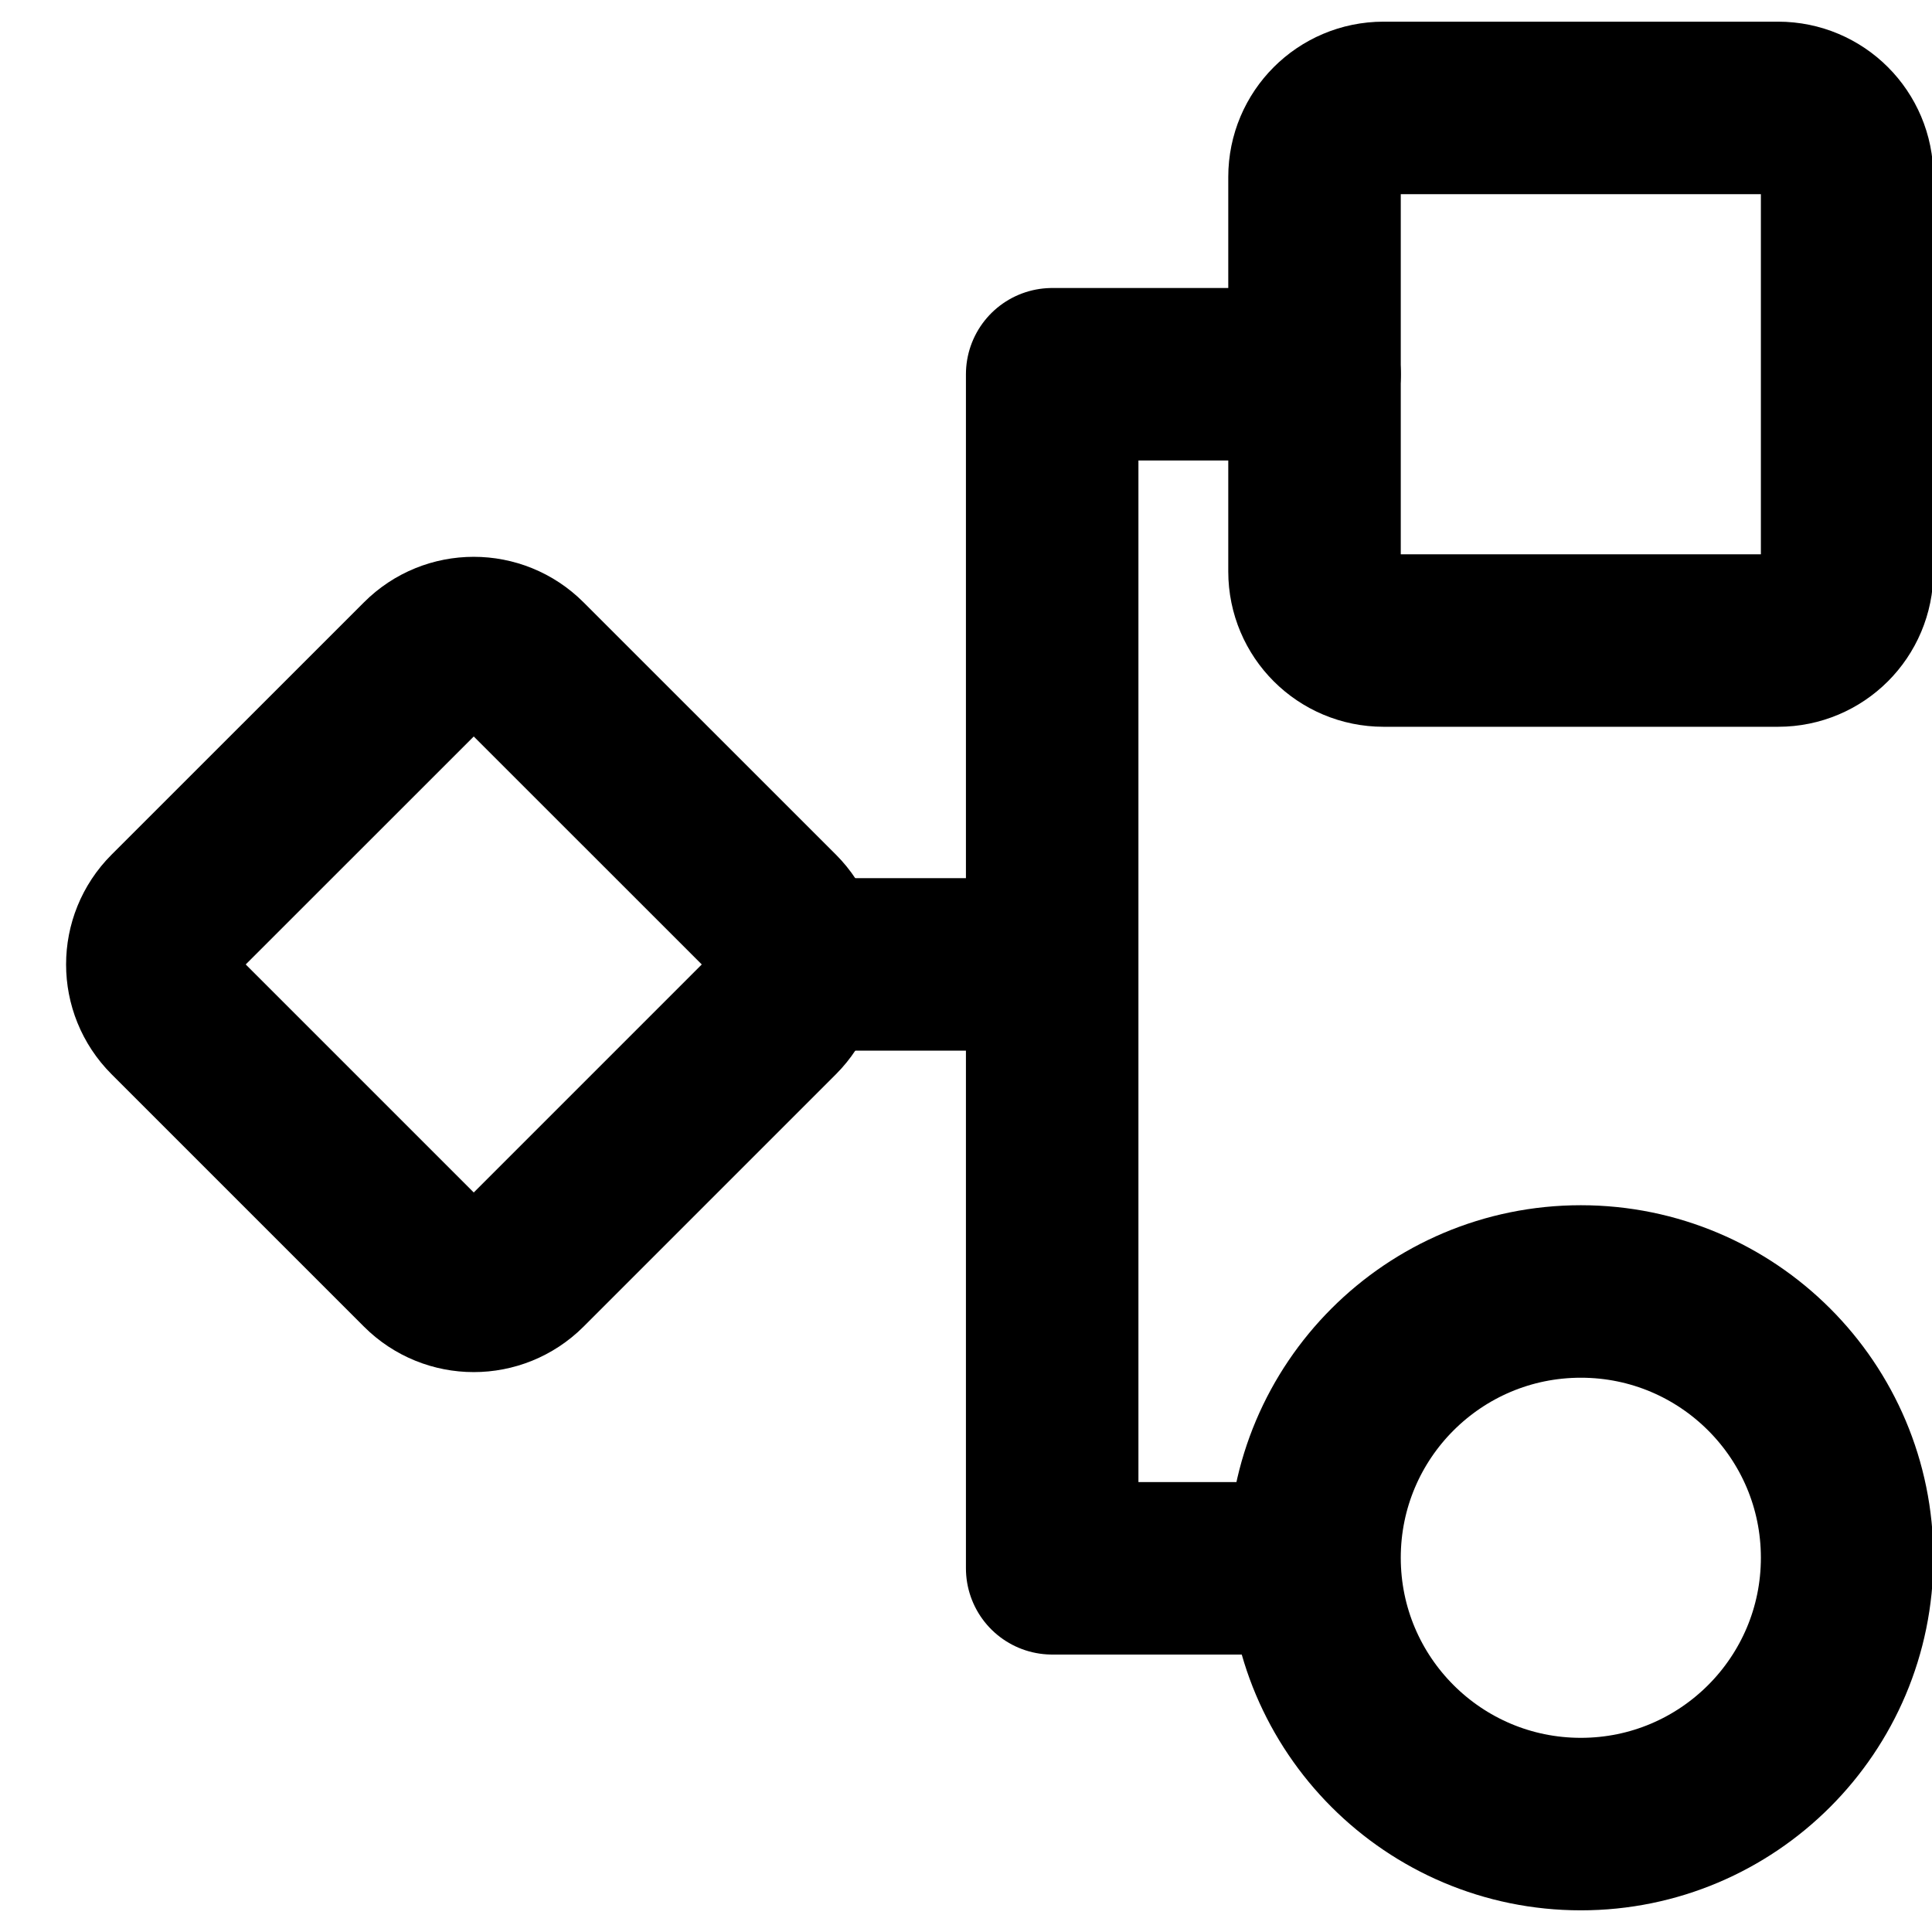
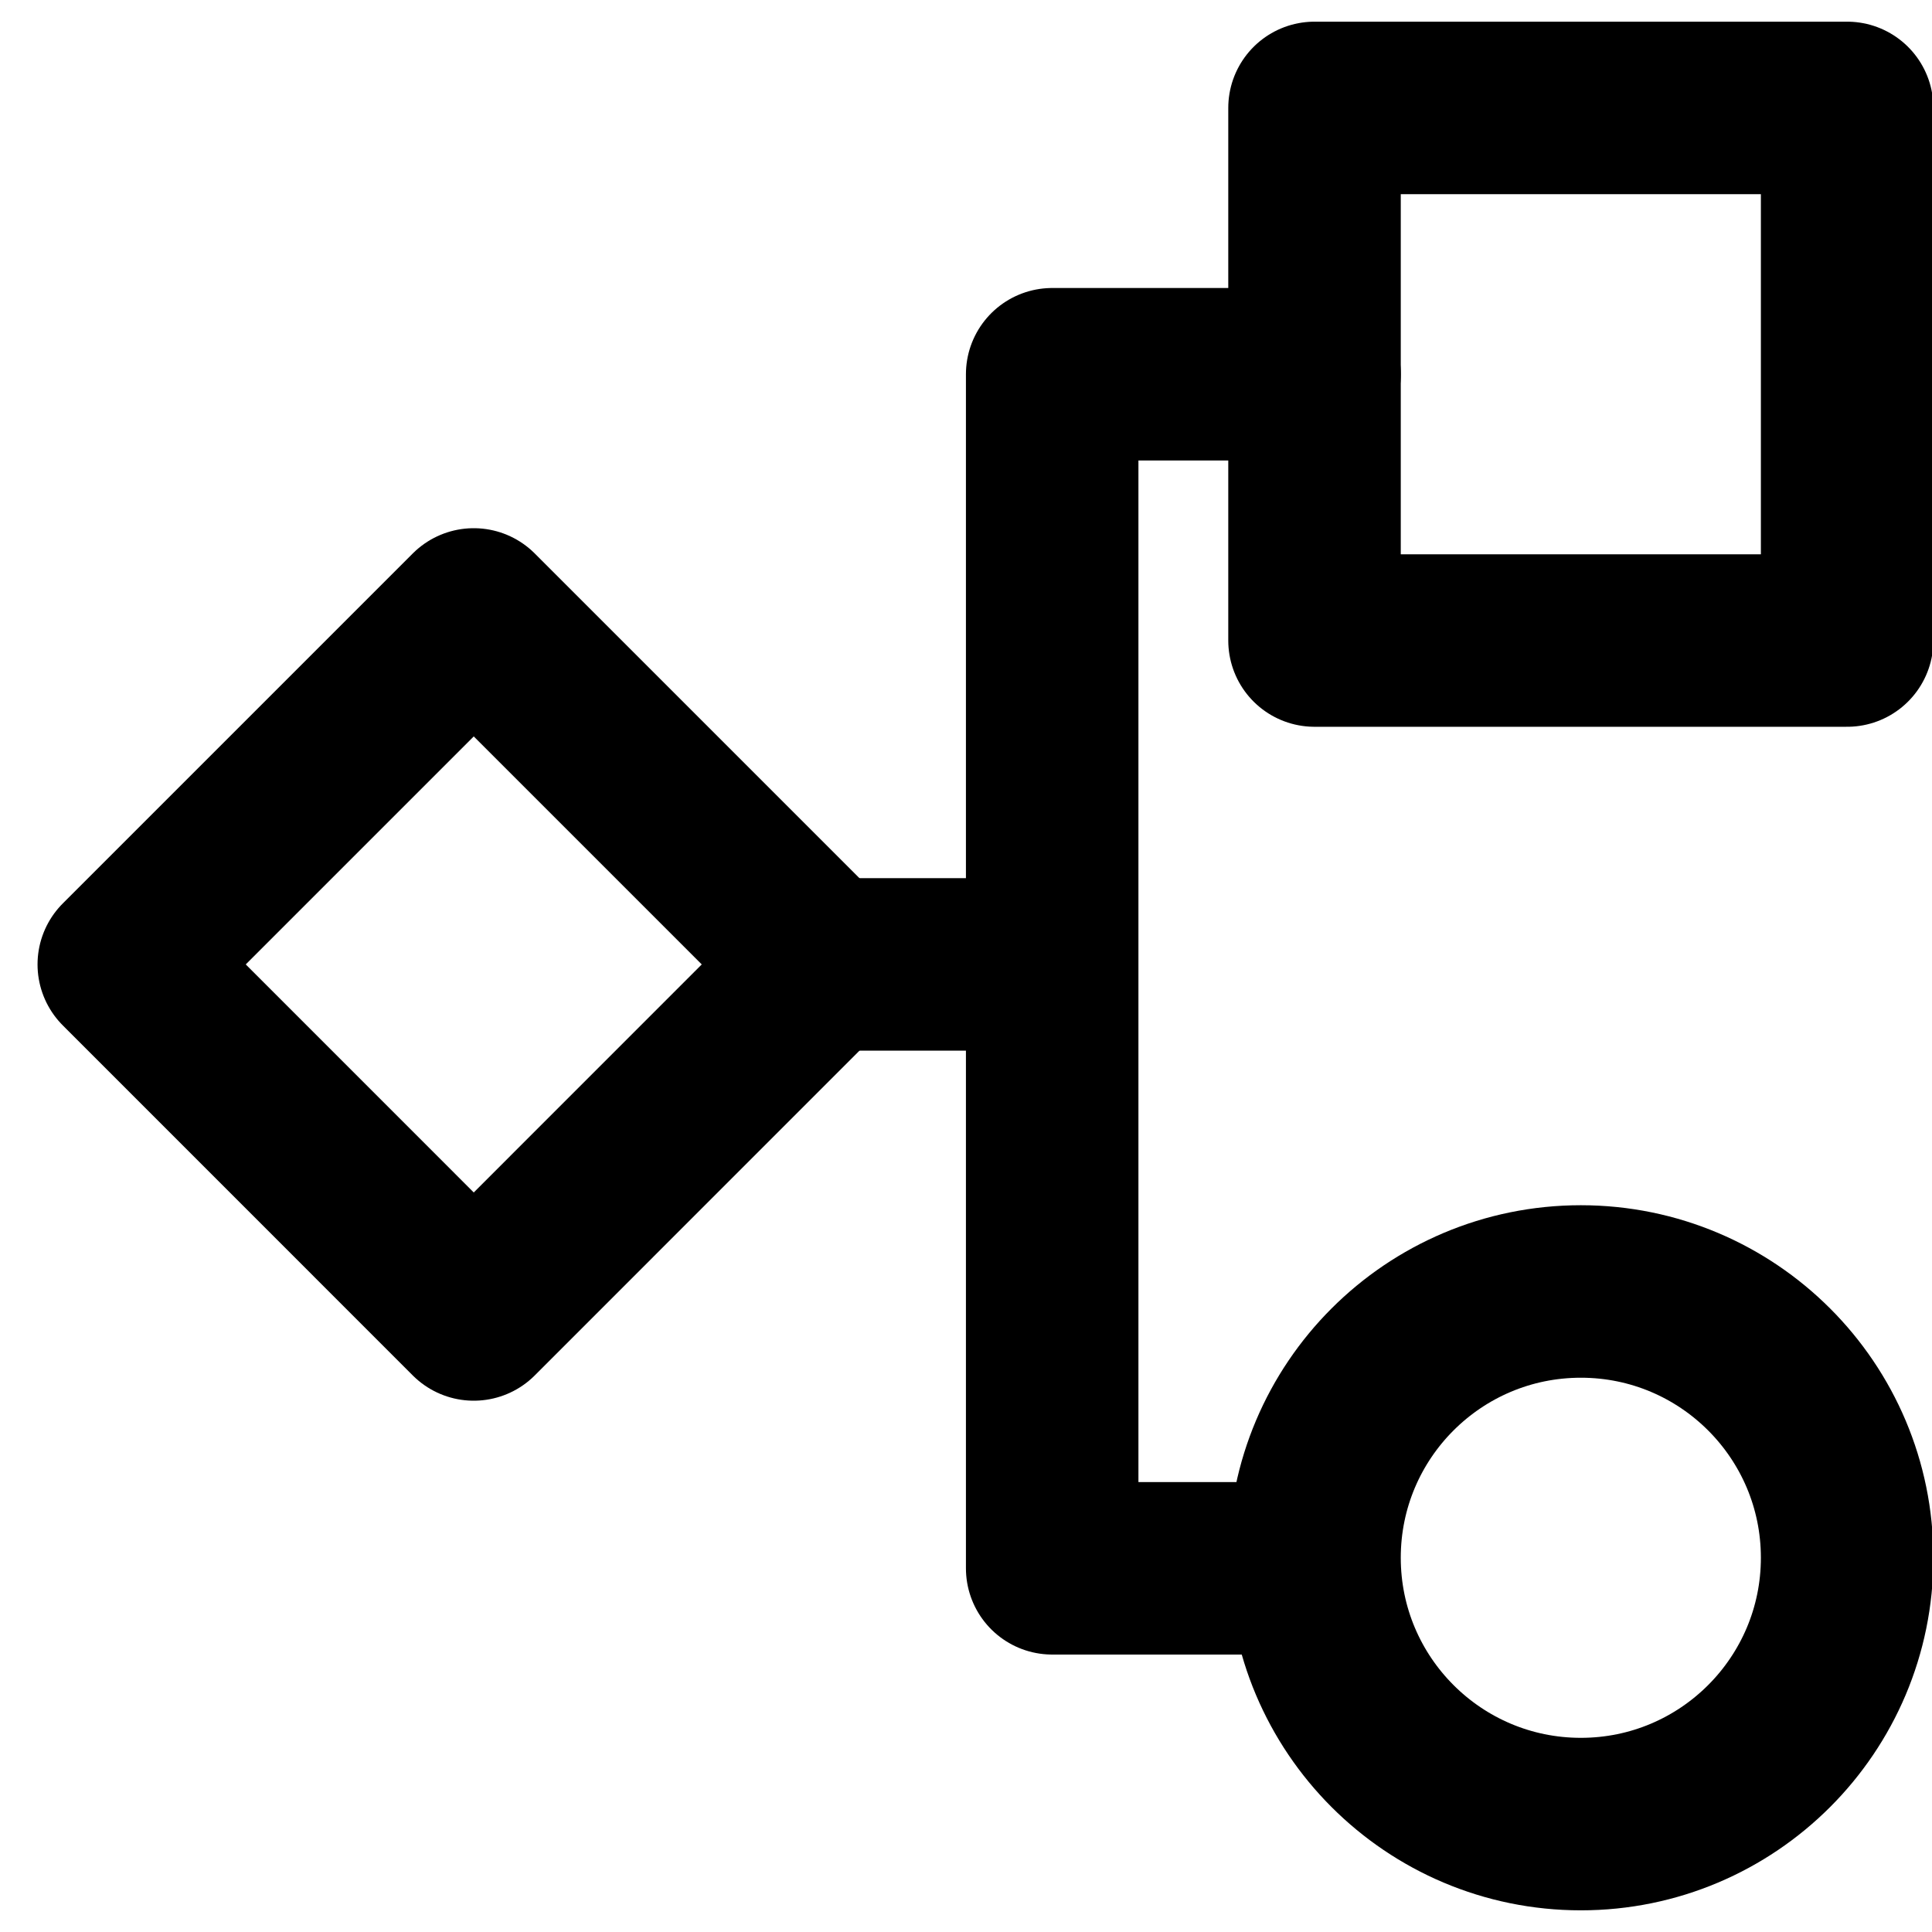
<svg xmlns="http://www.w3.org/2000/svg" width="28" height="28" viewBox="0 0 28 28" fill="none">
  <path d="M18.956 22.729H15.249V5.424H19.052" stroke="black" stroke-width="2.5" stroke-linecap="round" stroke-linejoin="round" />
  <path d="M11.938 13.977H14.958" stroke="black" stroke-width="2.5" stroke-linecap="round" />
-   <path d="M25.77 1.564H20.051C19.499 1.564 19.051 2.012 19.051 2.564V8.283C19.051 8.836 19.499 9.283 20.051 9.283H25.77C26.323 9.283 26.77 8.836 26.77 8.283V2.564C26.77 2.012 26.323 1.564 25.77 1.564Z" stroke="black" stroke-width="2.5" stroke-linecap="round" stroke-linejoin="round" />
-   <path d="M11.231 13.27L7.573 9.613C7.182 9.222 6.549 9.222 6.159 9.613L2.501 13.27C2.11 13.661 2.11 14.294 2.501 14.685L6.159 18.343C6.549 18.733 7.182 18.733 7.573 18.343L11.231 14.685C11.621 14.294 11.621 13.661 11.231 13.27Z" stroke="black" stroke-width="2.5" stroke-linecap="round" stroke-linejoin="round" />
+   <path d="M26.77 1.564H19.051V9.283H26.77V1.564Z" stroke="black" stroke-width="2.5" stroke-linecap="round" stroke-linejoin="round" />
+   <path d="M11.938 13.977L6.866 8.905L1.794 13.977L6.866 19.05L11.938 13.977Z" stroke="black" stroke-width="2.5" stroke-linecap="round" stroke-linejoin="round" />
  <path d="M22.911 26.436C25.042 26.436 26.77 24.707 26.77 22.576C26.77 20.445 25.042 18.717 22.911 18.717C20.779 18.717 19.051 20.445 19.051 22.576C19.051 24.707 20.779 26.436 22.911 26.436Z" stroke="black" stroke-width="2.5" stroke-linecap="round" stroke-linejoin="round" />
</svg>
